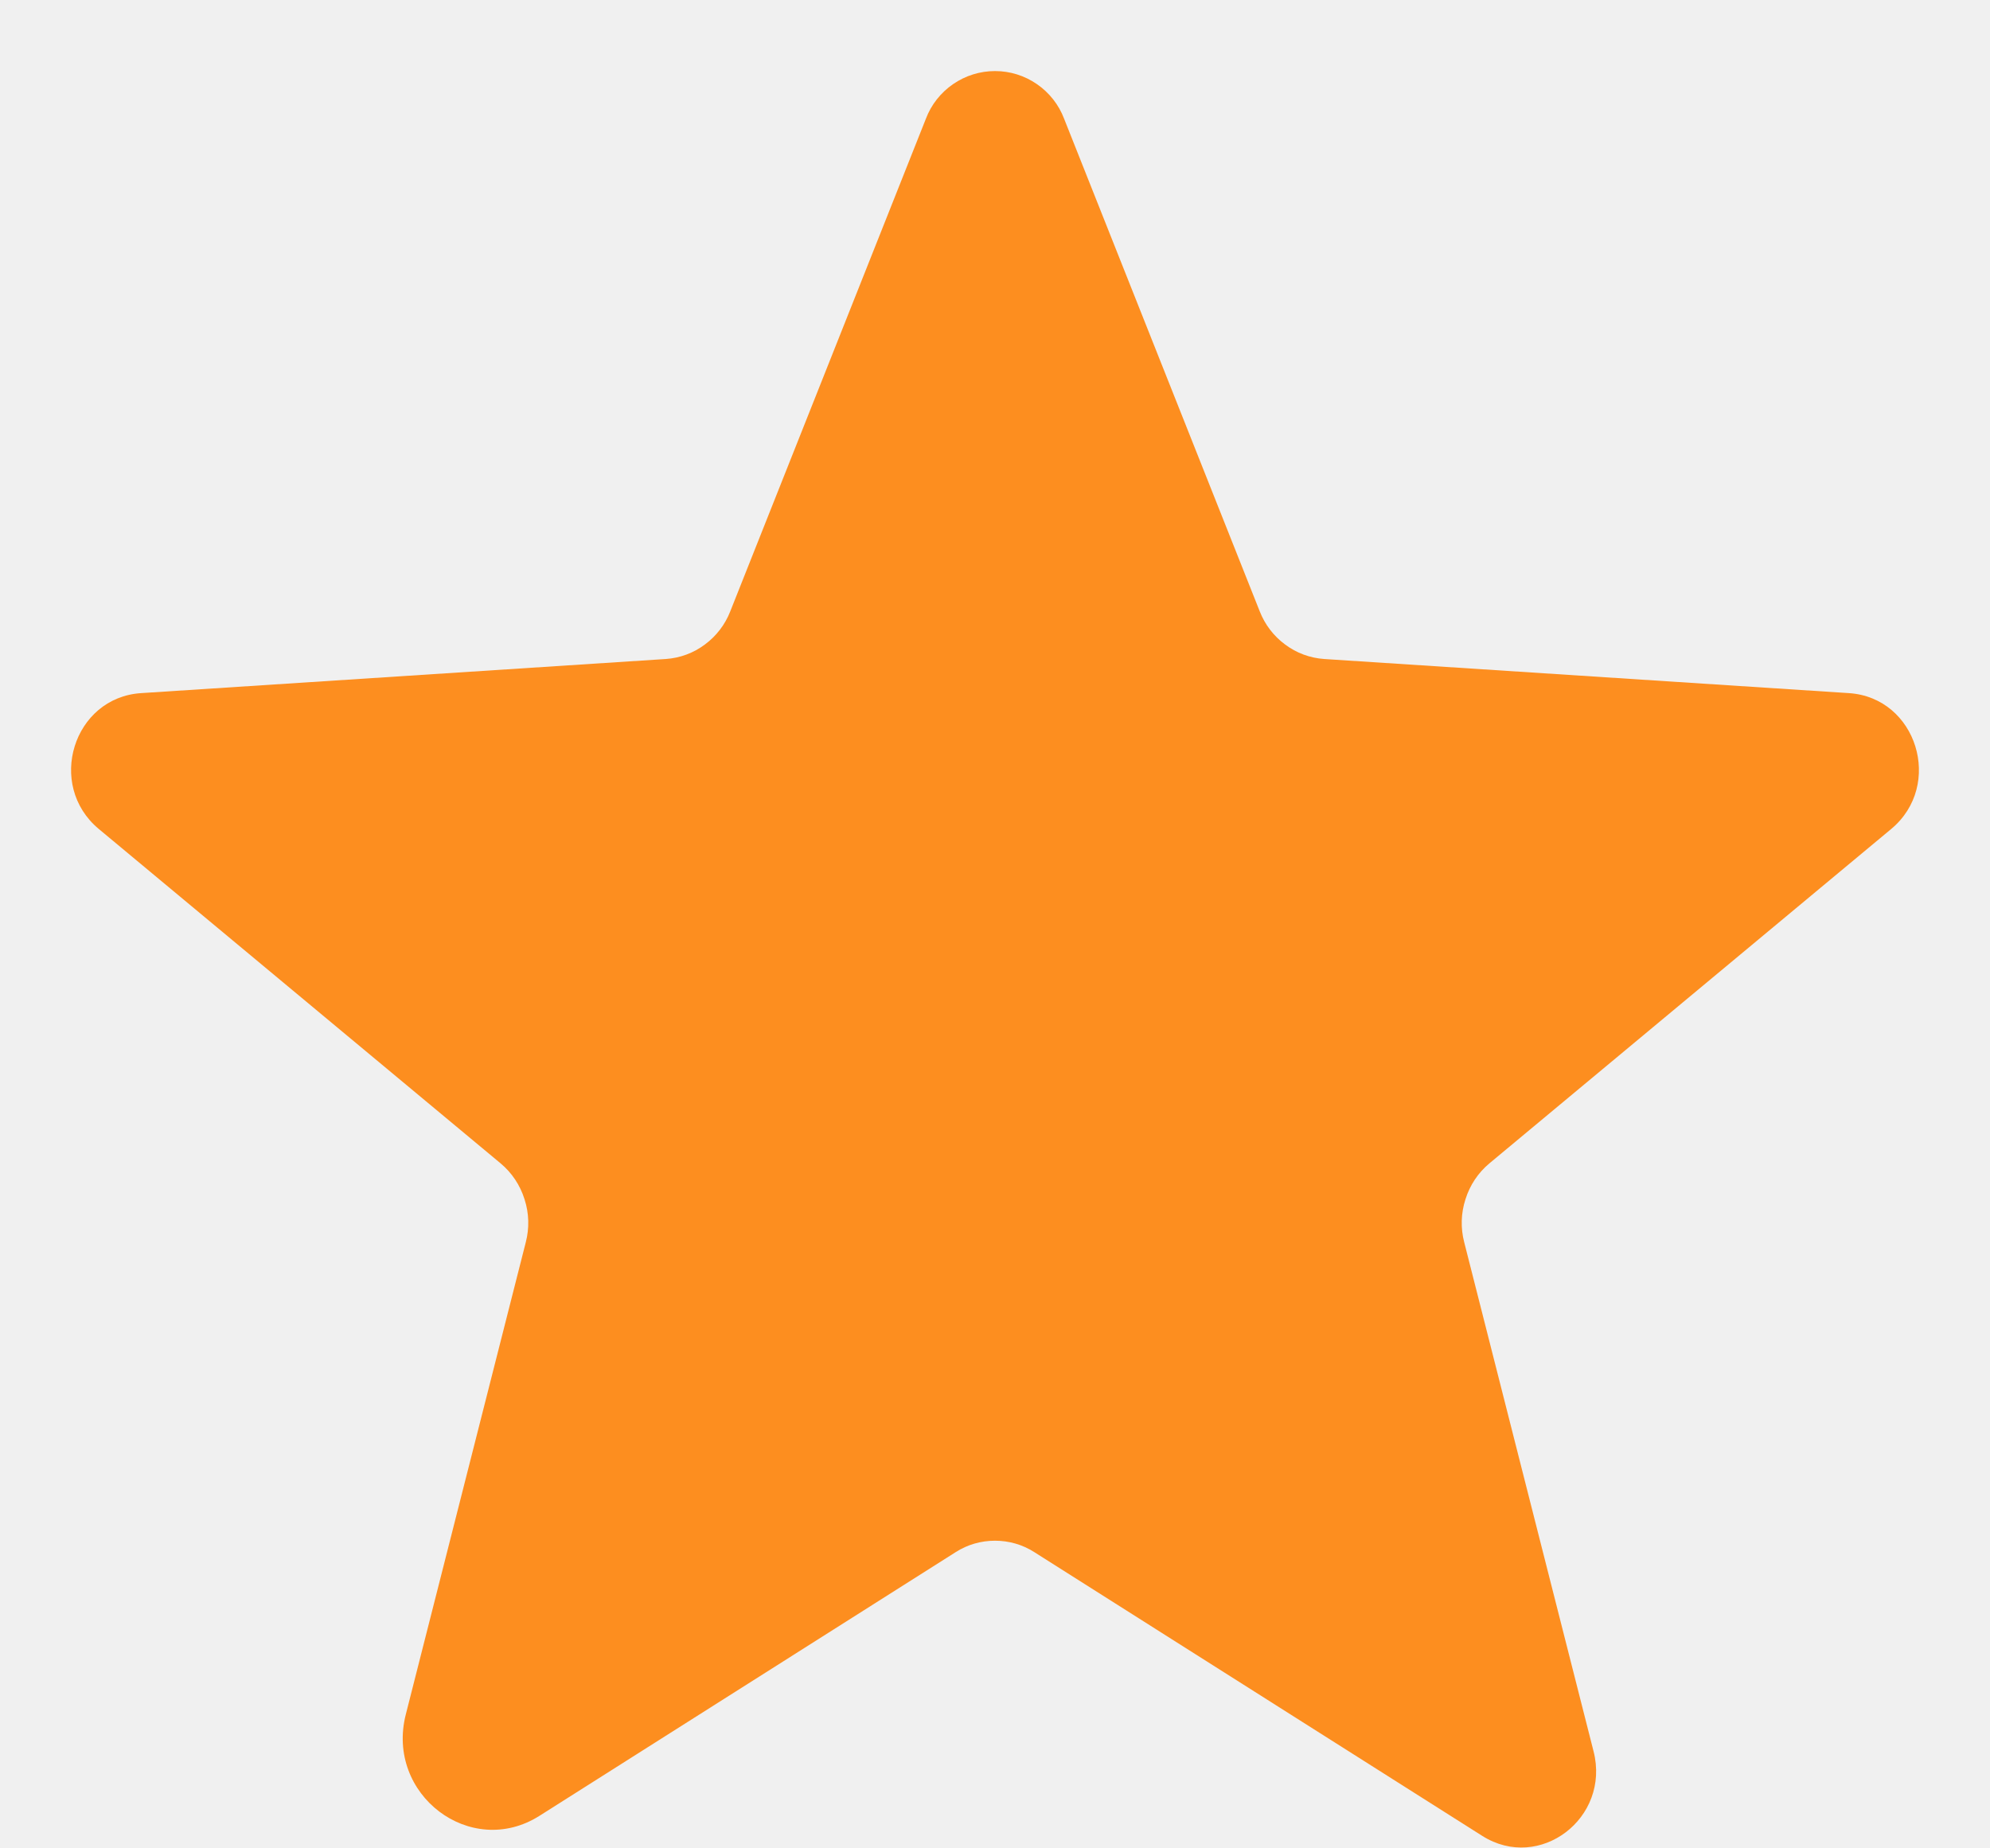
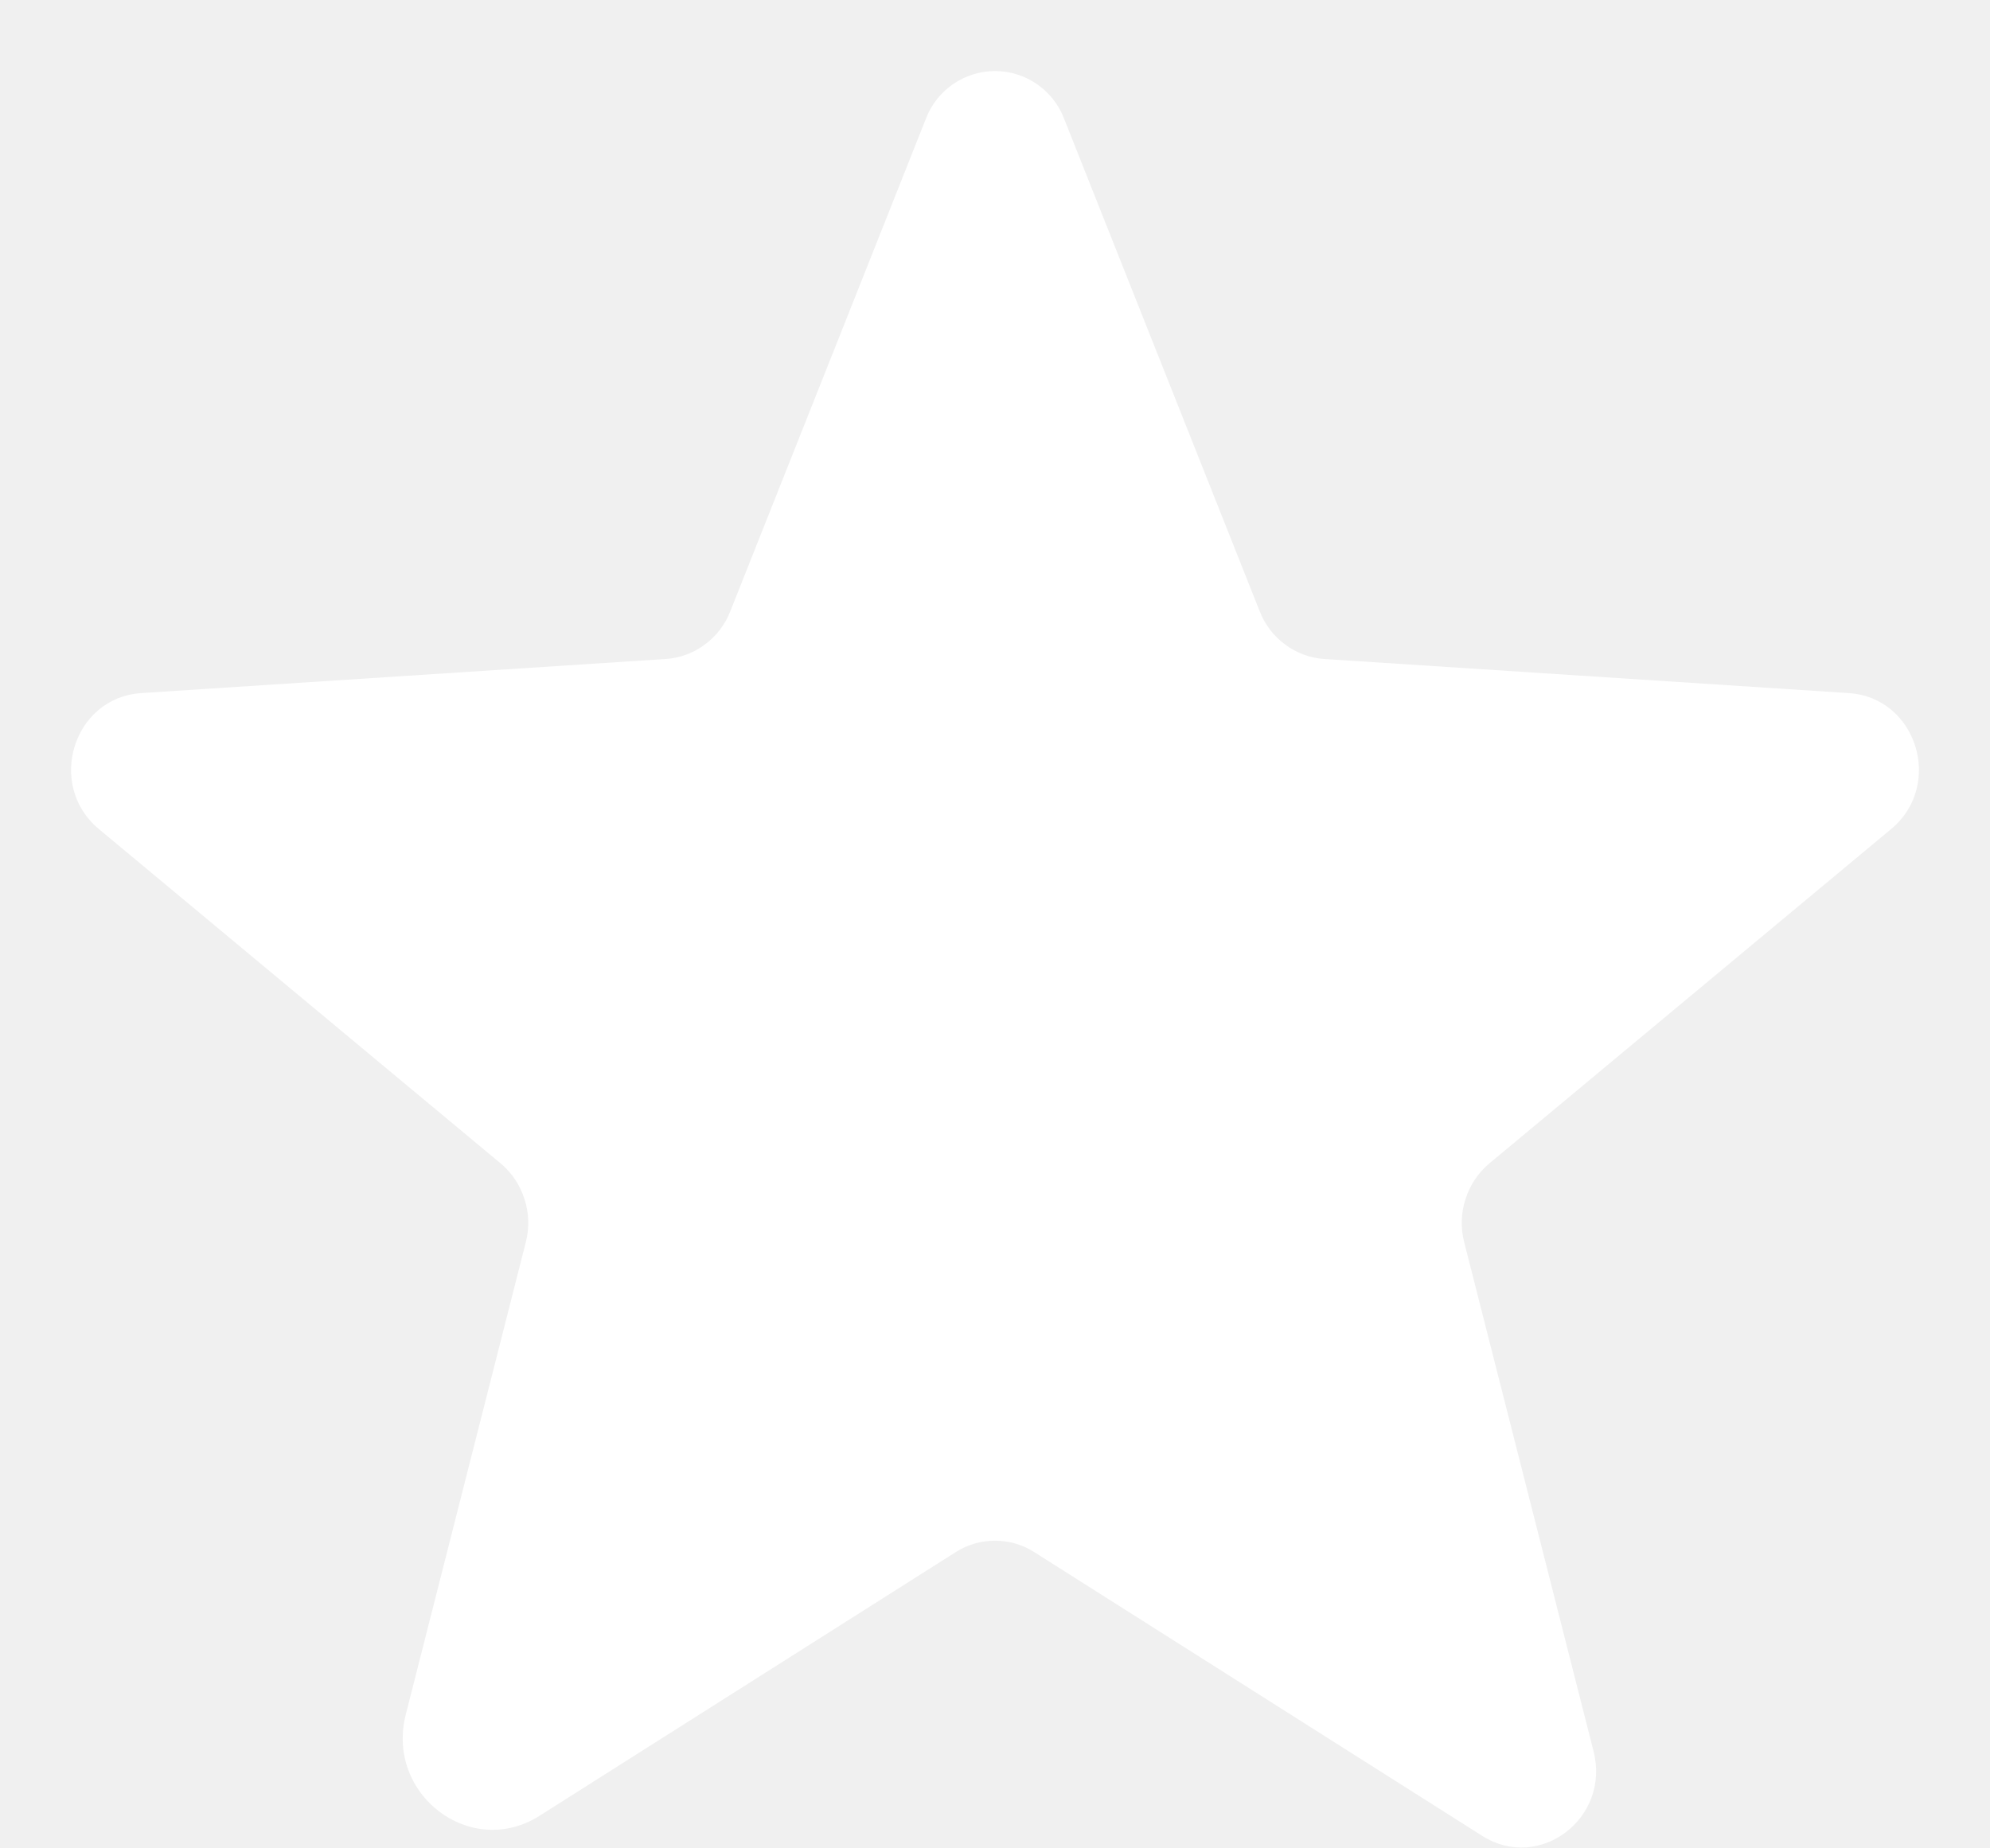
<svg xmlns="http://www.w3.org/2000/svg" width="14" height="13" viewBox="0 0 14 13" fill="none">
-   <path d="M7.276 10.921L10.428 12.918C10.831 13.173 11.331 12.793 11.211 12.323L10.301 8.741C10.275 8.641 10.278 8.536 10.31 8.438C10.341 8.339 10.399 8.252 10.478 8.186L13.305 5.833C13.676 5.524 13.485 4.908 13.007 4.877L9.316 4.637C9.216 4.63 9.121 4.595 9.041 4.535C8.961 4.476 8.899 4.395 8.863 4.303L7.486 0.835C7.449 0.737 7.382 0.652 7.295 0.592C7.208 0.532 7.106 0.5 7 0.5C6.895 0.5 6.792 0.532 6.705 0.592C6.618 0.652 6.551 0.737 6.514 0.835L5.137 4.303C5.101 4.395 5.039 4.476 4.959 4.535C4.879 4.595 4.784 4.63 4.684 4.637L0.993 4.877C0.515 4.908 0.324 5.524 0.695 5.833L3.522 8.186C3.601 8.252 3.659 8.339 3.69 8.438C3.722 8.536 3.725 8.641 3.699 8.741L2.855 12.063C2.711 12.627 3.311 13.083 3.795 12.777L6.724 10.921C6.807 10.868 6.902 10.841 7 10.841C7.098 10.841 7.193 10.868 7.276 10.921Z" fill="#FD8E1F" />
+   <path d="M7.276 10.921L10.428 12.918C10.831 13.173 11.331 12.793 11.211 12.323L10.301 8.741C10.275 8.641 10.278 8.536 10.31 8.438C10.341 8.339 10.399 8.252 10.478 8.186L13.305 5.833C13.676 5.524 13.485 4.908 13.007 4.877L9.316 4.637C9.216 4.63 9.121 4.595 9.041 4.535C8.961 4.476 8.899 4.395 8.863 4.303L7.486 0.835C7.449 0.737 7.382 0.652 7.295 0.592C7.208 0.532 7.106 0.5 7 0.5C6.895 0.5 6.792 0.532 6.705 0.592C6.618 0.652 6.551 0.737 6.514 0.835L5.137 4.303C5.101 4.395 5.039 4.476 4.959 4.535C4.879 4.595 4.784 4.63 4.684 4.637L0.993 4.877C0.515 4.908 0.324 5.524 0.695 5.833L3.522 8.186C3.601 8.252 3.659 8.339 3.69 8.438C3.722 8.536 3.725 8.641 3.699 8.741L2.855 12.063C2.711 12.627 3.311 13.083 3.795 12.777L6.724 10.921C6.807 10.868 6.902 10.841 7 10.841C7.098 10.841 7.193 10.868 7.276 10.921Z" fill="#fff" />
</svg>
